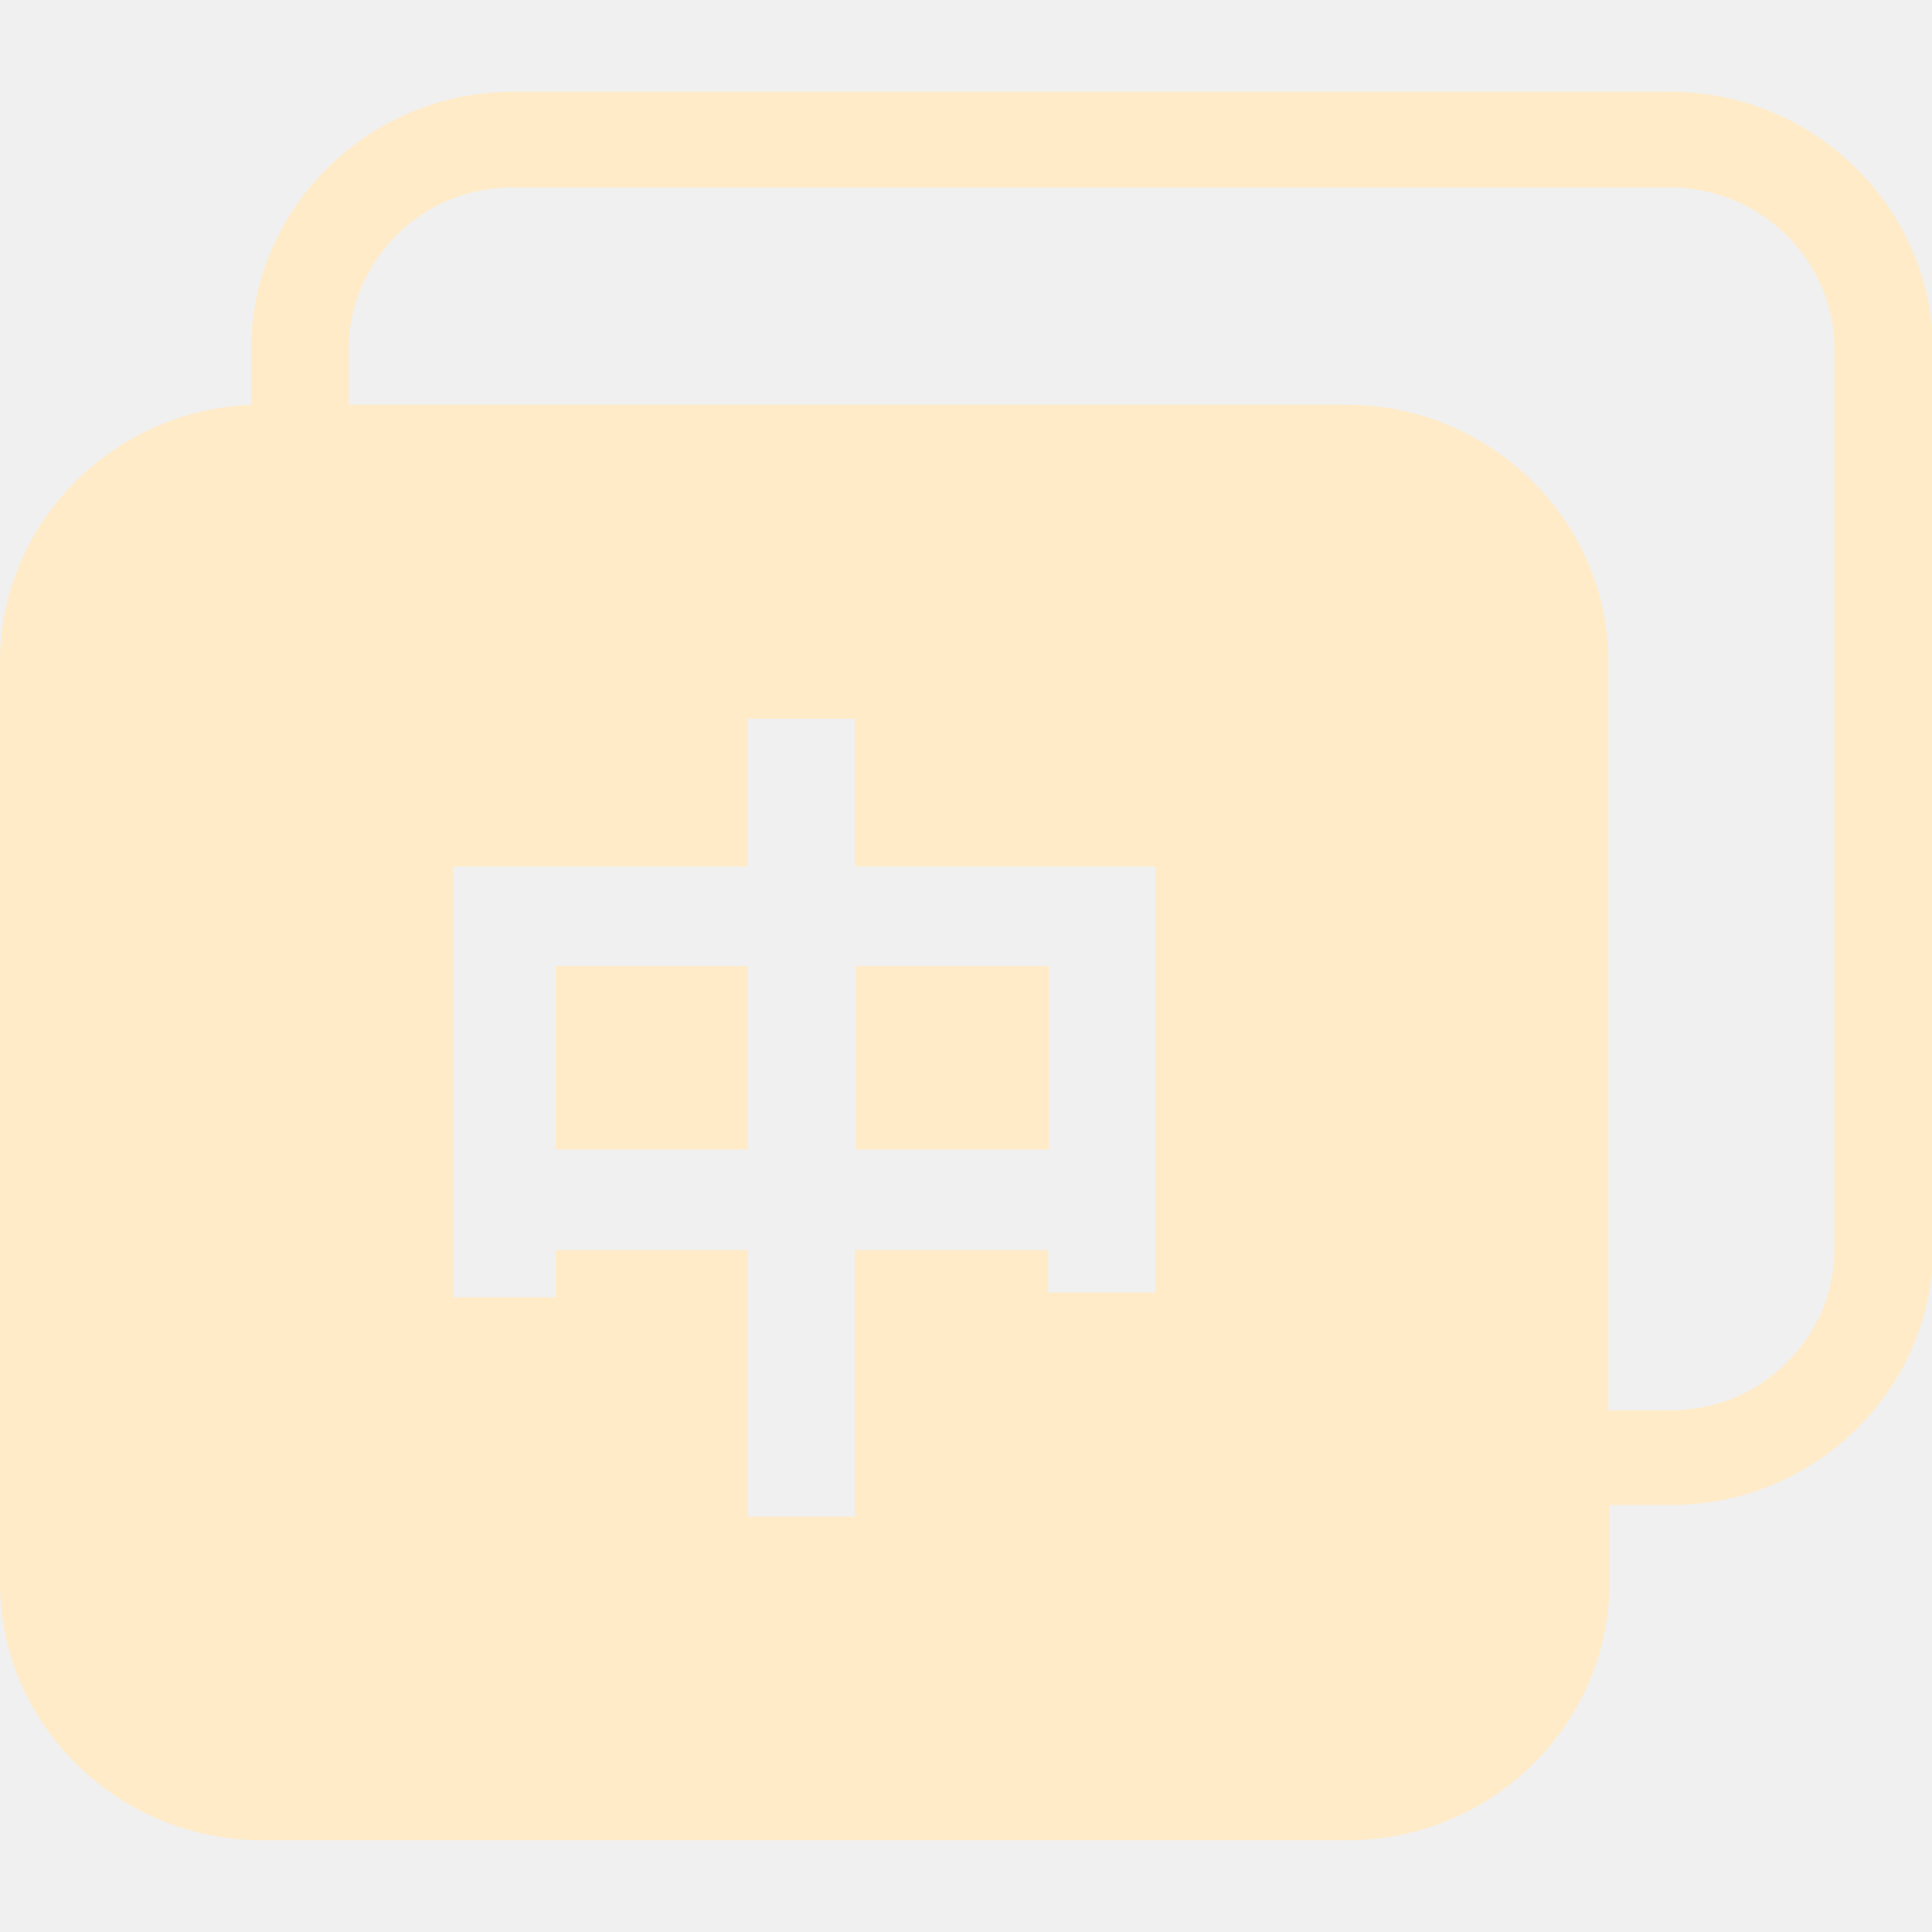
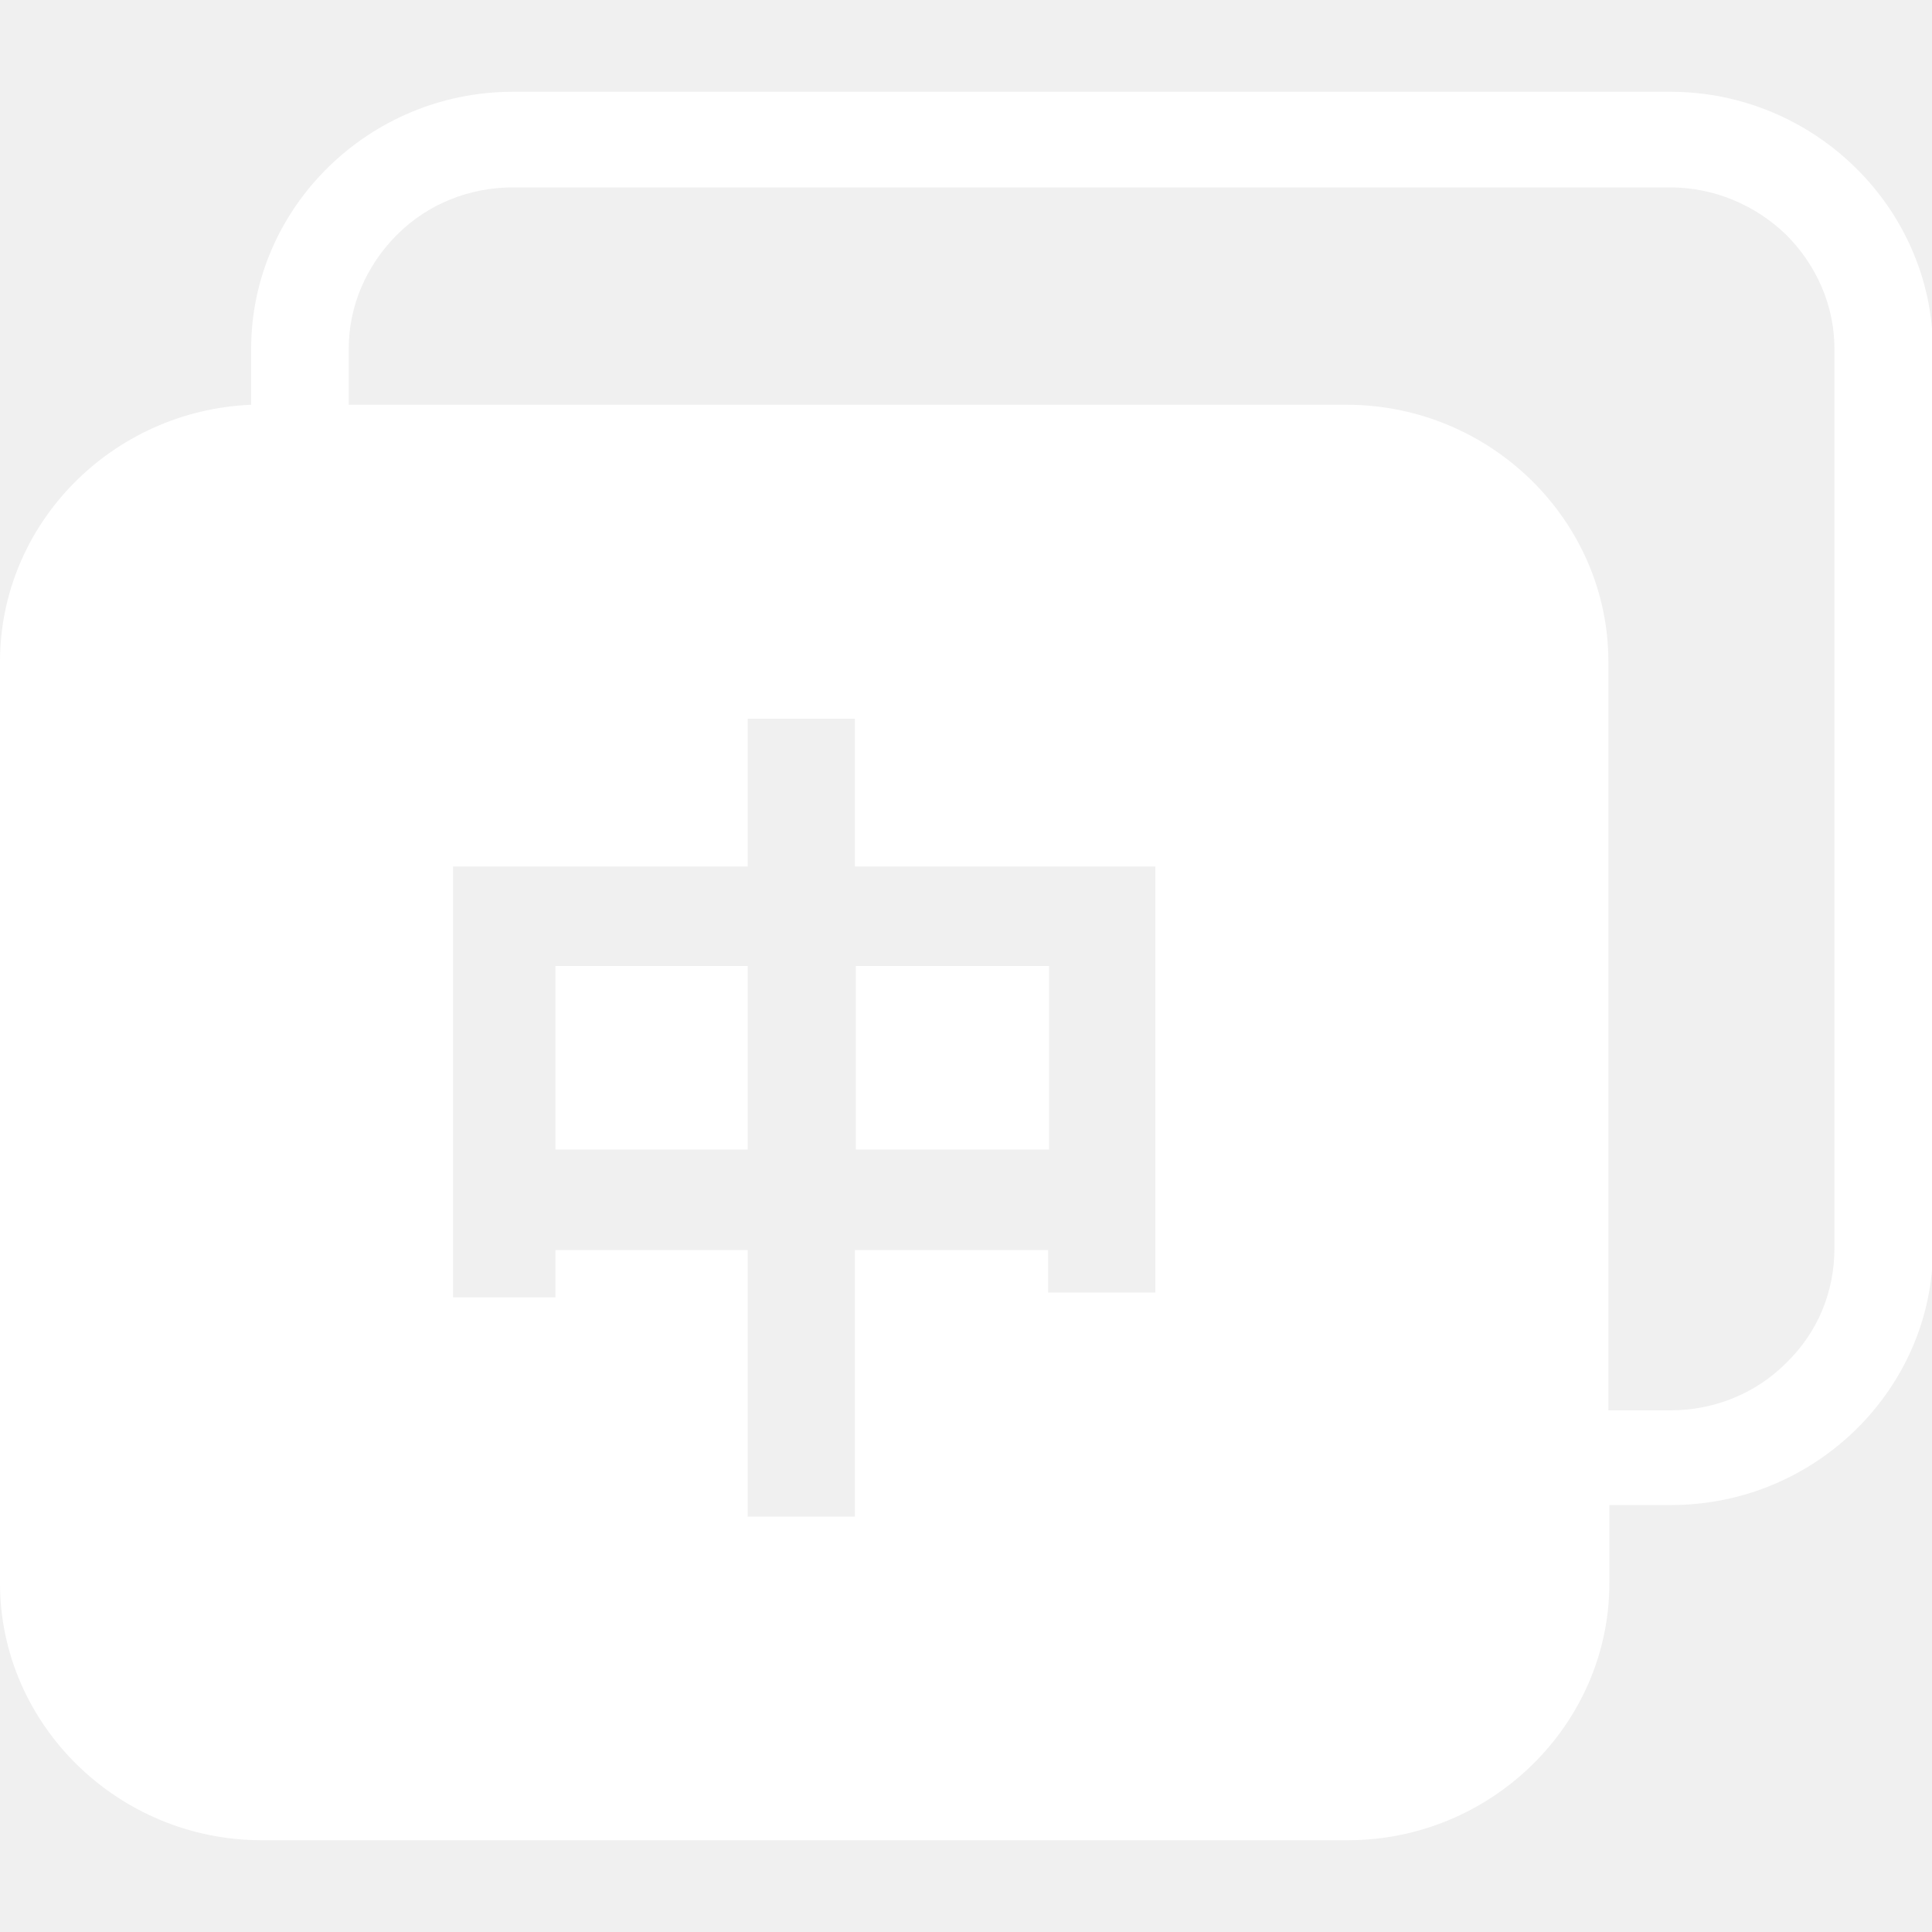
<svg xmlns="http://www.w3.org/2000/svg" t="1721918111628" class="icon" viewBox="0 0 1024 1024" version="1.1" p-id="5180" width="200" height="200">
-   <path d="M294.4 512h101.888v97.28H294.4zM453.632 512h102.4v97.28h-102.4z" fill="#ffebc8" p-id="5181" />
-   <path d="M885.248 48.64H271.872C195.584 48.64 133.12 110.08 133.12 184.832v29.696c-73.728 3.072-133.12 62.976-133.12 136.192v488.448c0 74.752 62.464 136.192 138.752 136.192h575.488c76.288 0 138.752-61.44 138.752-136.192v-41.472h32.768c76.288 0 138.752-61.44 138.752-136.192V184.832c-0.512-74.752-62.976-136.192-139.264-136.192z m-272.896 636.416h-56.832v-22.528h-102.4V803.84H396.288v-141.312H294.4v25.088H240.128V459.264h156.16V380.928h56.832v78.336h159.232v225.792z m334.336 37.376c-16.384 16.384-38.4 25.088-61.44 25.088h-32.768V350.72c0-74.752-62.464-136.192-138.752-136.192H184.832v-29.696c0-22.528 9.216-44.032 25.6-60.416 16.384-16.384 38.4-25.088 61.44-25.088h613.376c23.04 0 45.056 9.216 61.44 25.088 16.384 16.384 25.6 37.888 25.6 60.416v476.672c0 23.04-8.704 44.544-25.6 60.928z" fill="#ffebc8" p-id="5182" />
+   <path d="M294.4 512h101.888v97.28H294.4zM453.632 512h102.4v97.28h-102.4z" fill="#fff" p-id="5181" />
+   <path d="M885.248 48.64H271.872C195.584 48.64 133.12 110.08 133.12 184.832v29.696c-73.728 3.072-133.12 62.976-133.12 136.192v488.448c0 74.752 62.464 136.192 138.752 136.192h575.488c76.288 0 138.752-61.44 138.752-136.192v-41.472h32.768c76.288 0 138.752-61.44 138.752-136.192V184.832c-0.512-74.752-62.976-136.192-139.264-136.192z m-272.896 636.416h-56.832v-22.528h-102.4V803.84H396.288v-141.312H294.4v25.088H240.128V459.264h156.16V380.928h56.832v78.336h159.232v225.792z m334.336 37.376c-16.384 16.384-38.4 25.088-61.44 25.088h-32.768V350.72c0-74.752-62.464-136.192-138.752-136.192H184.832v-29.696c0-22.528 9.216-44.032 25.6-60.416 16.384-16.384 38.4-25.088 61.44-25.088h613.376c23.04 0 45.056 9.216 61.44 25.088 16.384 16.384 25.6 37.888 25.6 60.416v476.672c0 23.04-8.704 44.544-25.6 60.928z" fill="#fff" p-id="5182" />
</svg>
